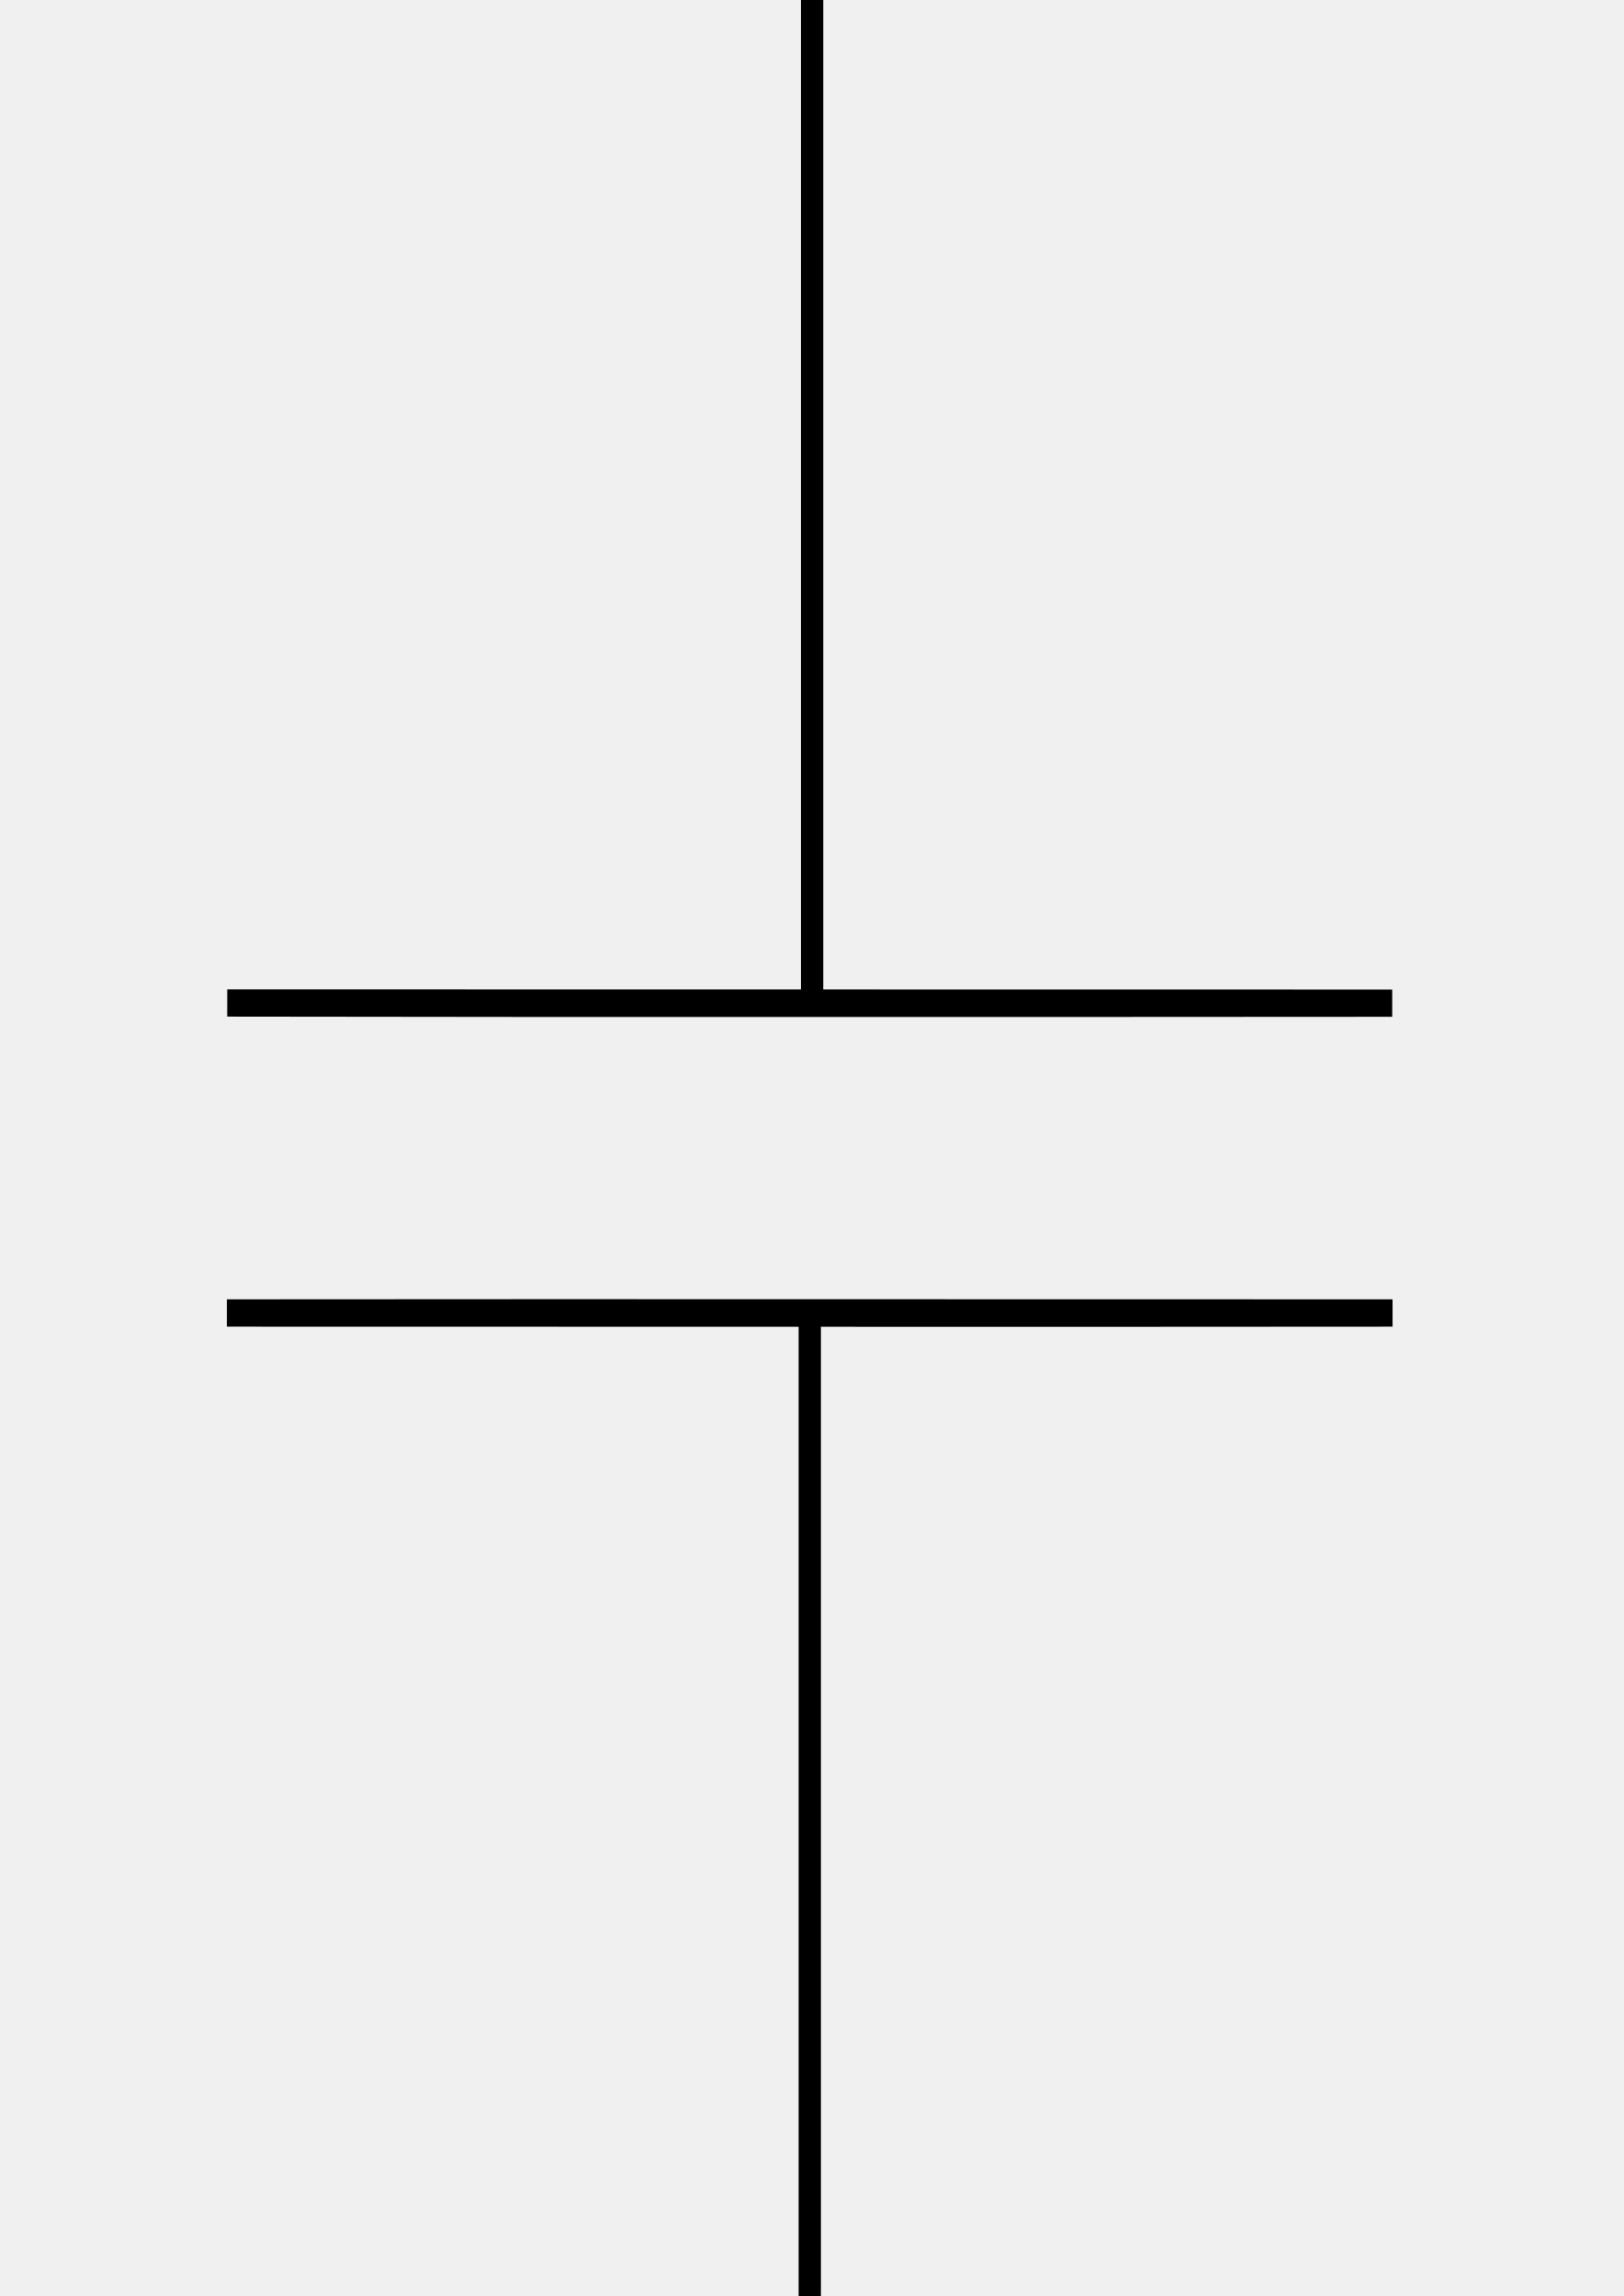
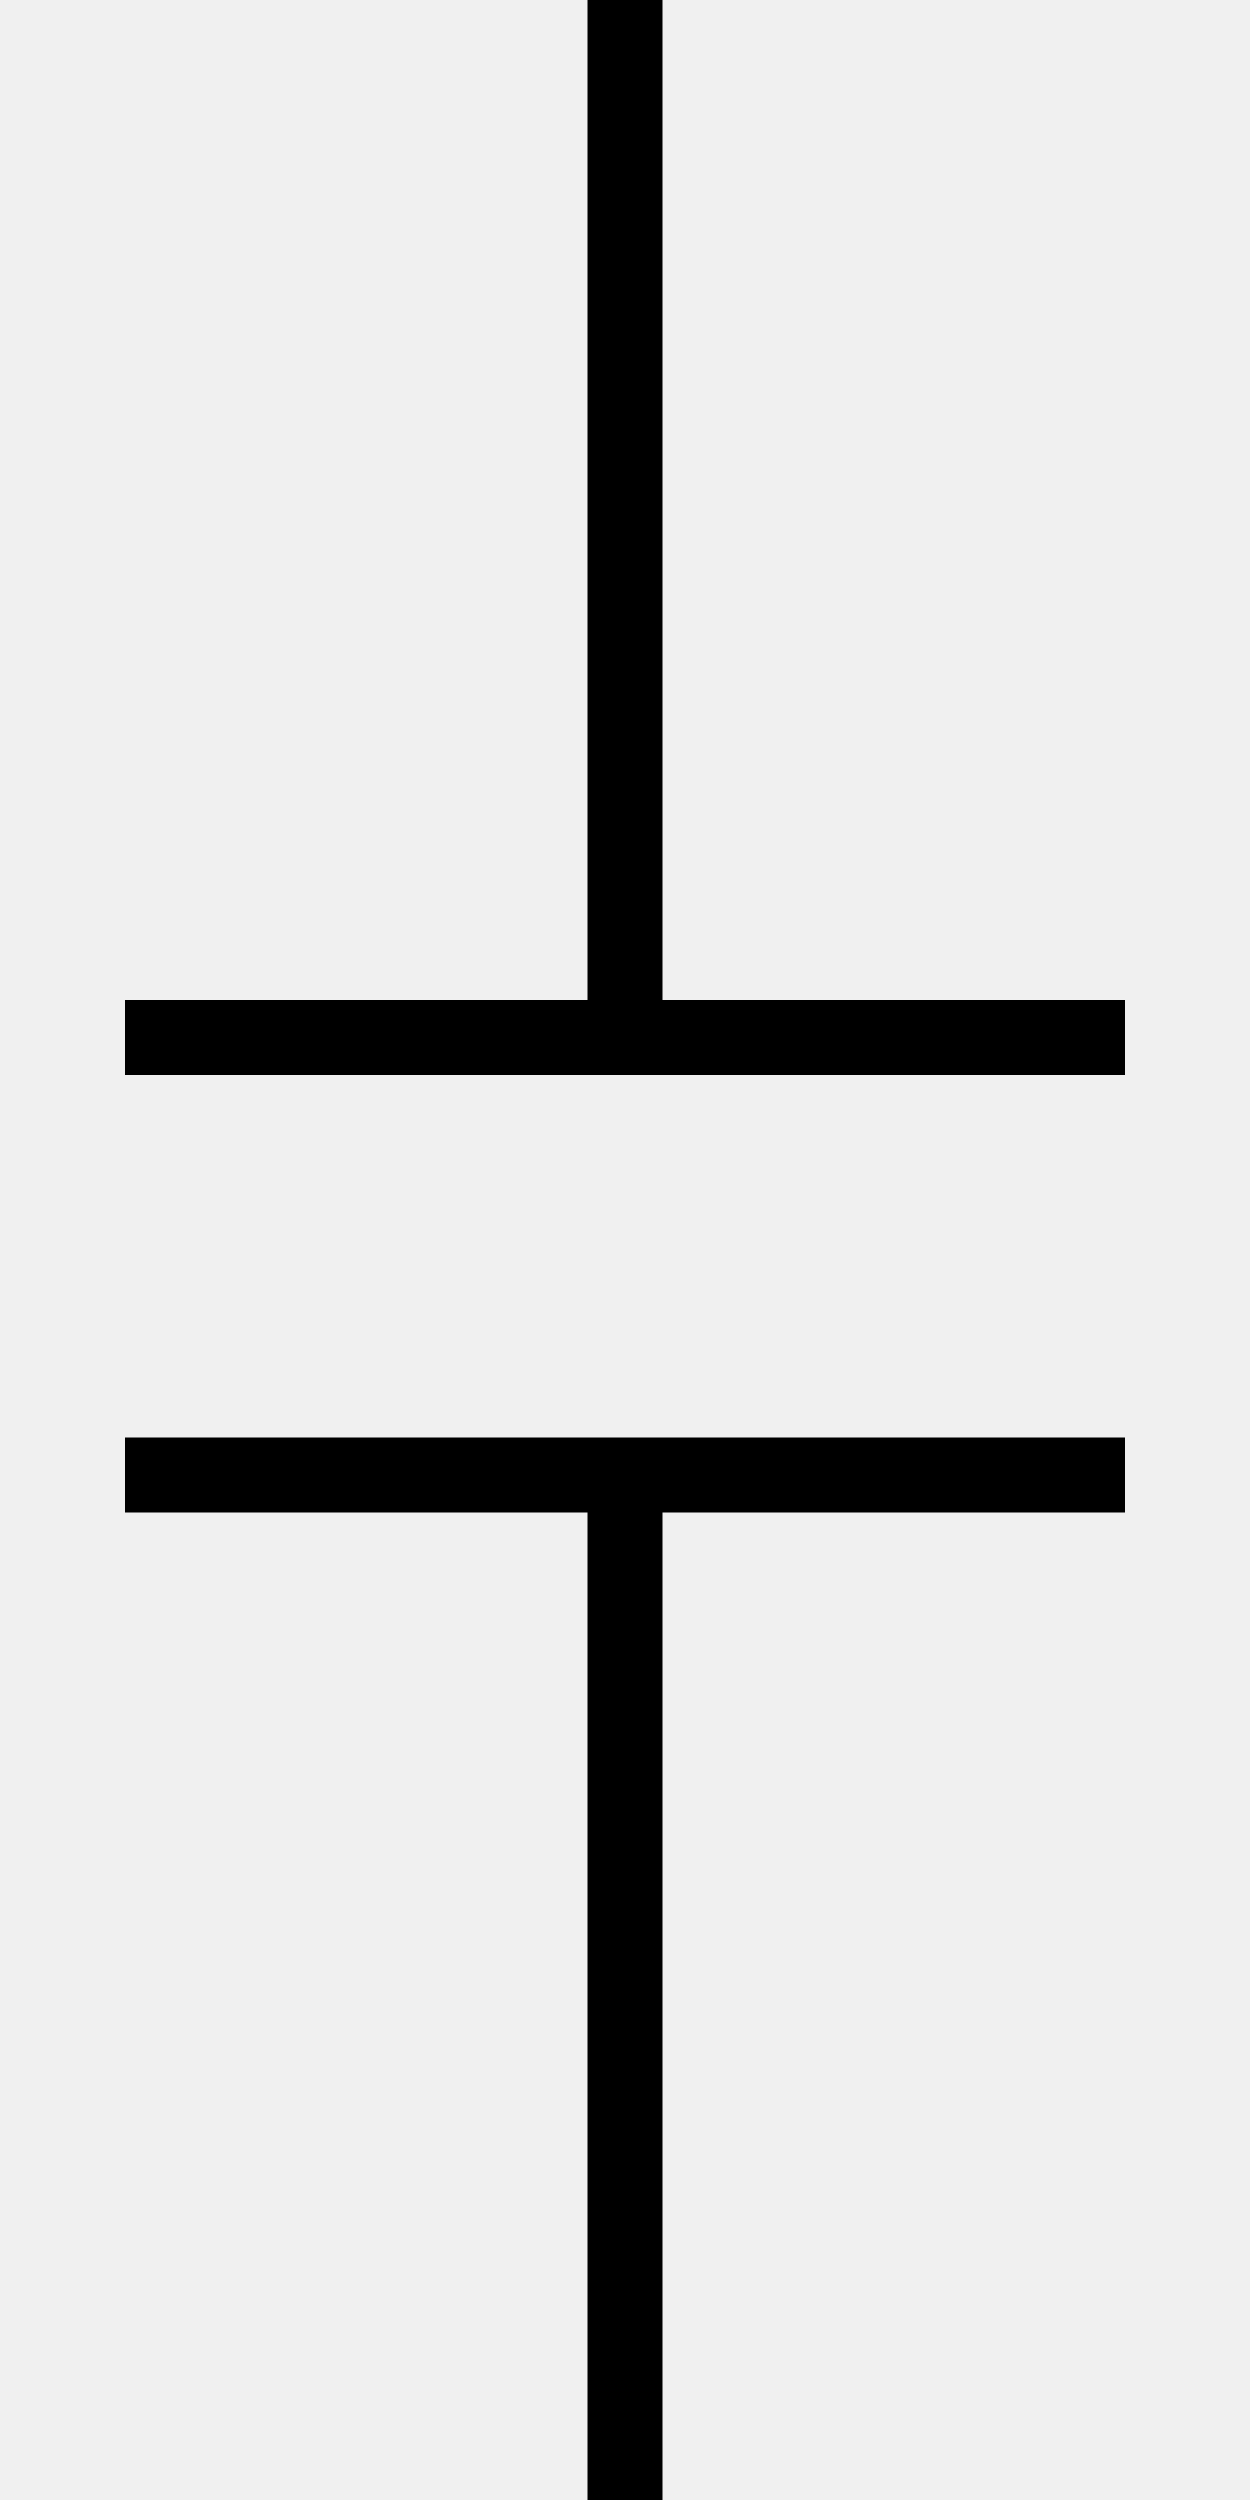
- <svg xmlns="http://www.w3.org/2000/svg" version="1.1" id="Ebene_1" x="0px" y="0px" width="595.28px" height="841.89px" viewBox="0 0 595.28 841.89" enable-background="new 0 0 595.28 841.89" xml:space="preserve">
-   <rect x="297.64" y="-11.755" fill="#FFFFFF" stroke="#000000" stroke-miterlimit="10" width="0" height="0.681" />
-   <rect x="293.653" width="8.164" height="367.837" />
-   <rect x="292.782" y="481.442" width="8.164" height="360.447" />
-   <polygon fill="none" stroke="#000000" stroke-width="10" stroke-miterlimit="10" points="395.354,481.506 83.194,481.442   200.115,481.379 510.533,481.442 " />
-   <polygon fill="none" stroke="#000000" stroke-width="10" stroke-miterlimit="10" points="395.354,367.901 197.395,367.901   83.322,367.774 510.405,367.837 " />
+ <svg xmlns="http://www.w3.org/2000/svg" version="1.1" id="Ebene_1" x="0px" y="0px" width="100.0px" height="200.0px" viewBox="0 0 100.0 200.0" enable-background="new 0 0 100.0 200.0" xml:space="preserve">
+   <rect x="47.0" width="6.0" height="85" />
+   <rect x="47.0" y="120" width="6.0" height="85" />
+   <rect x="10" y="80" width="80" height="6" />
+   <rect x="10" y="115" width="80" height="6" />
</svg>
